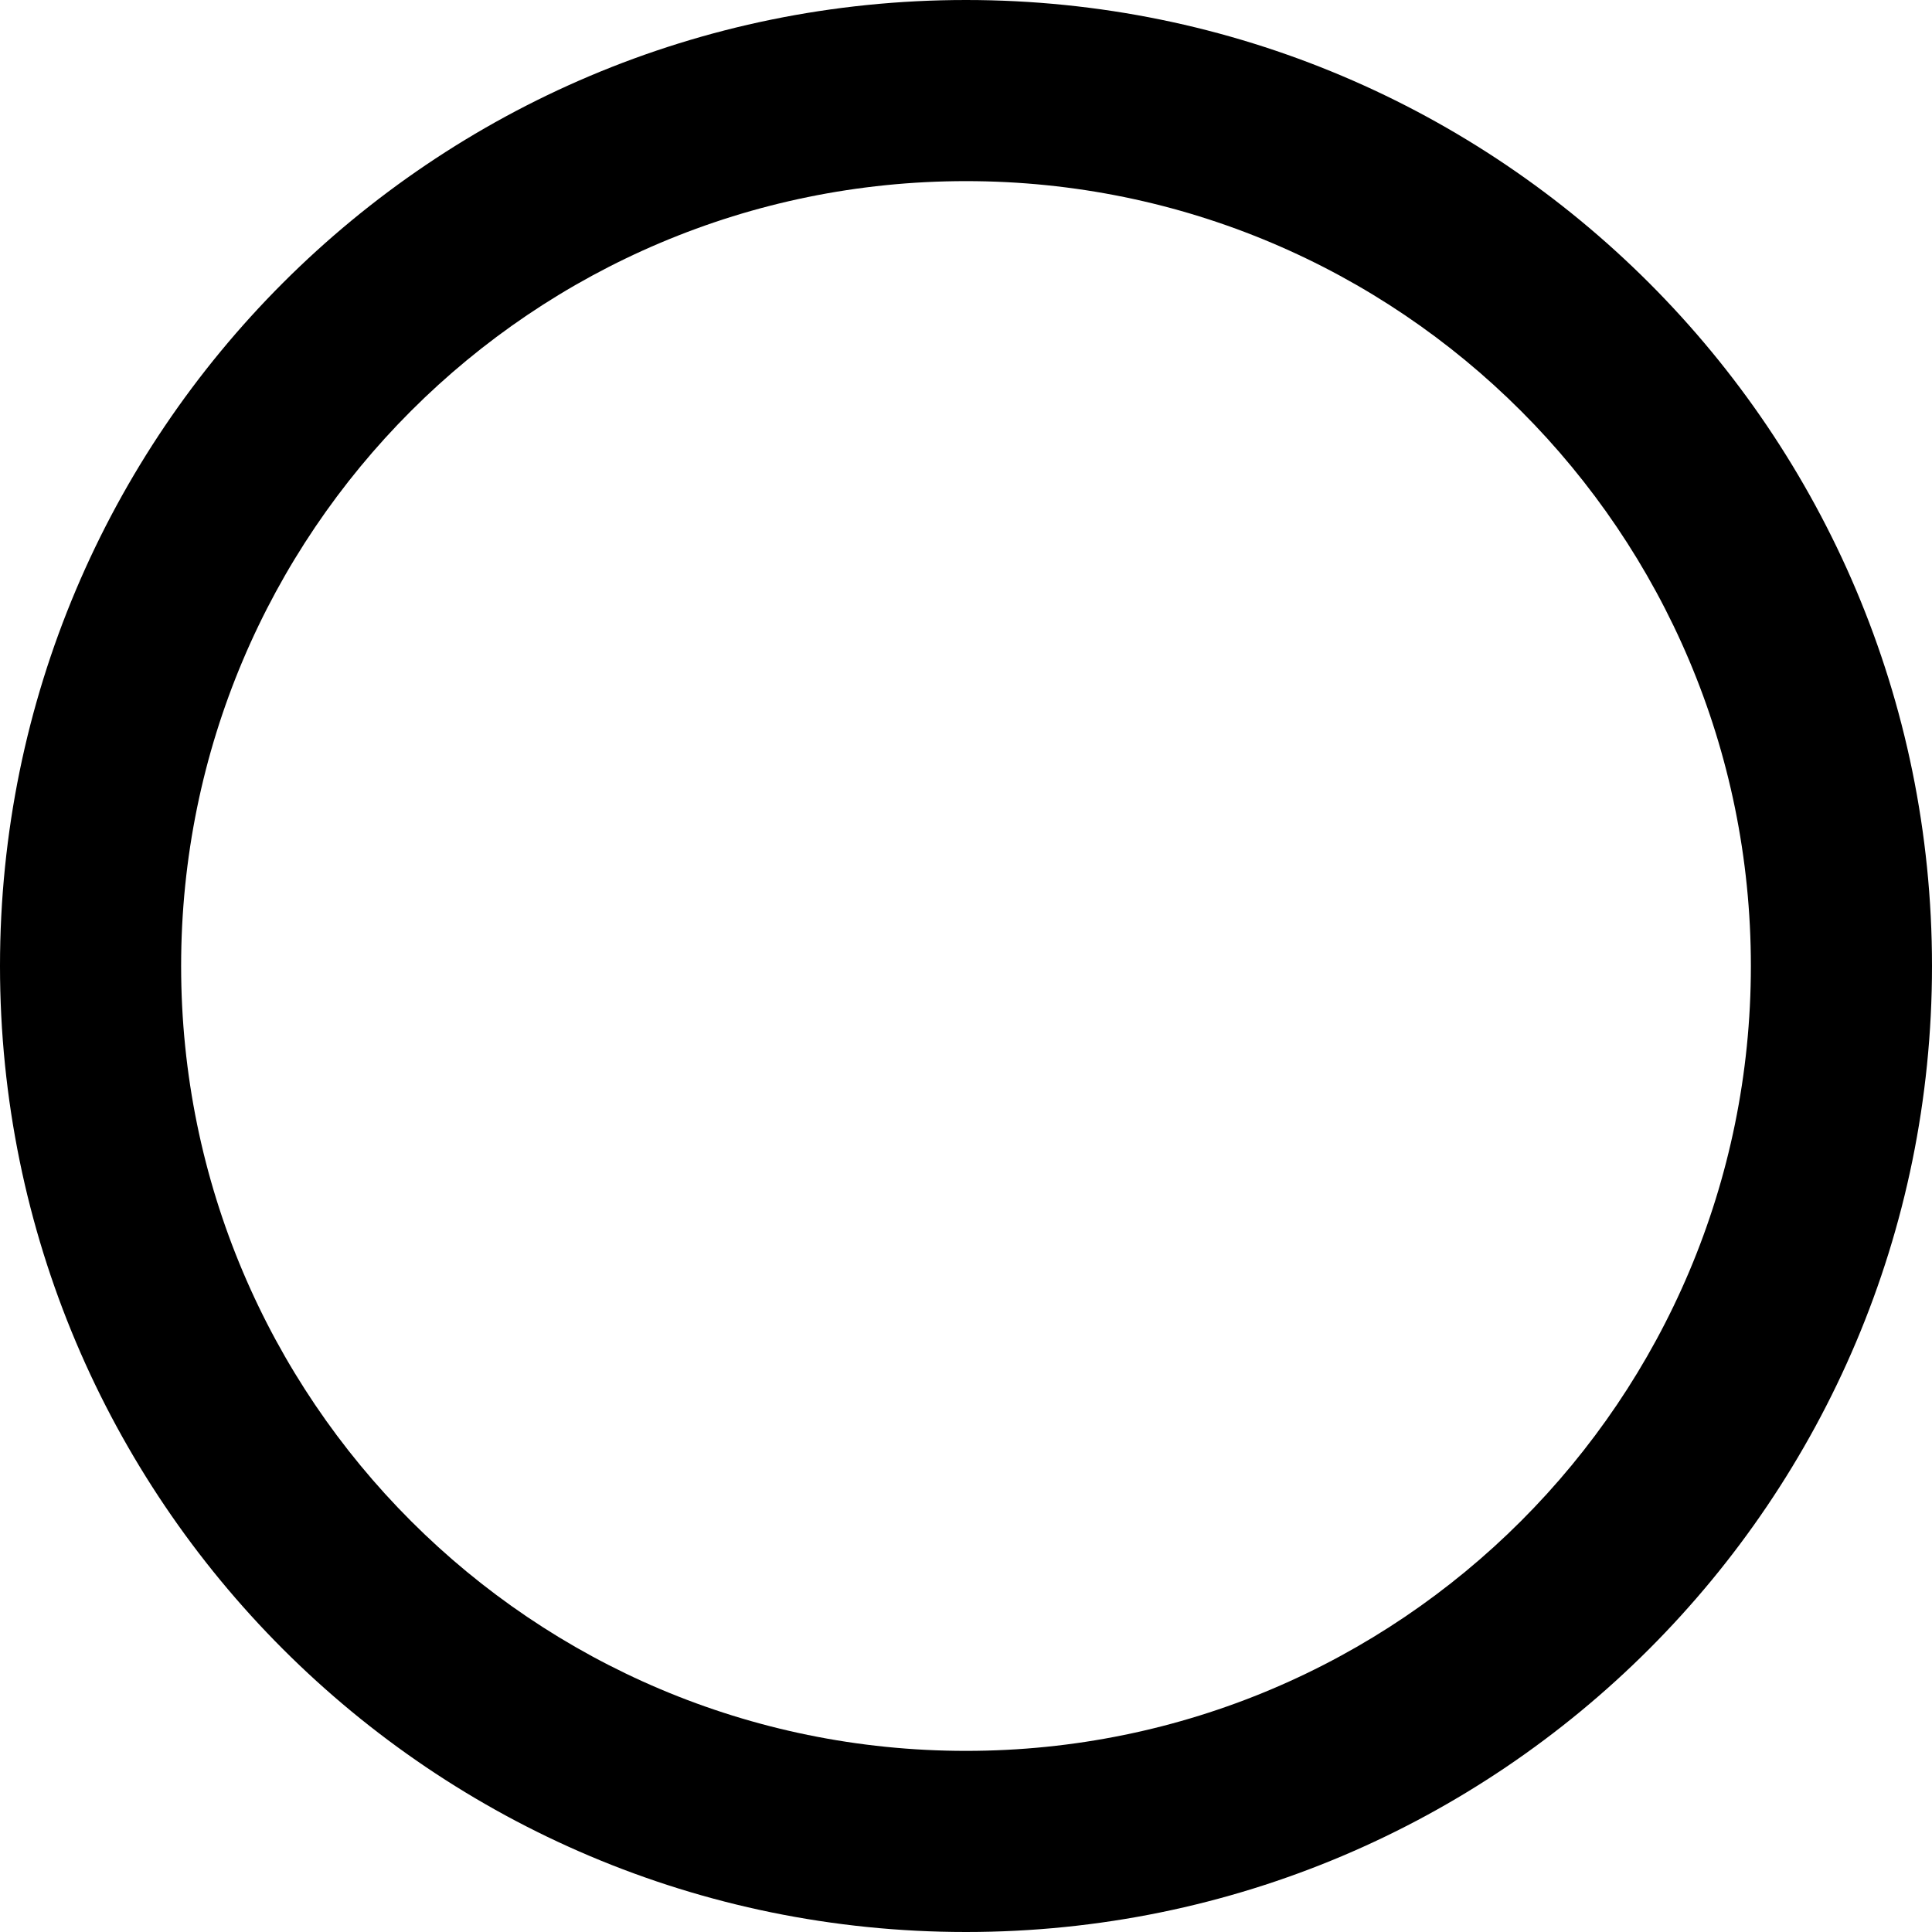
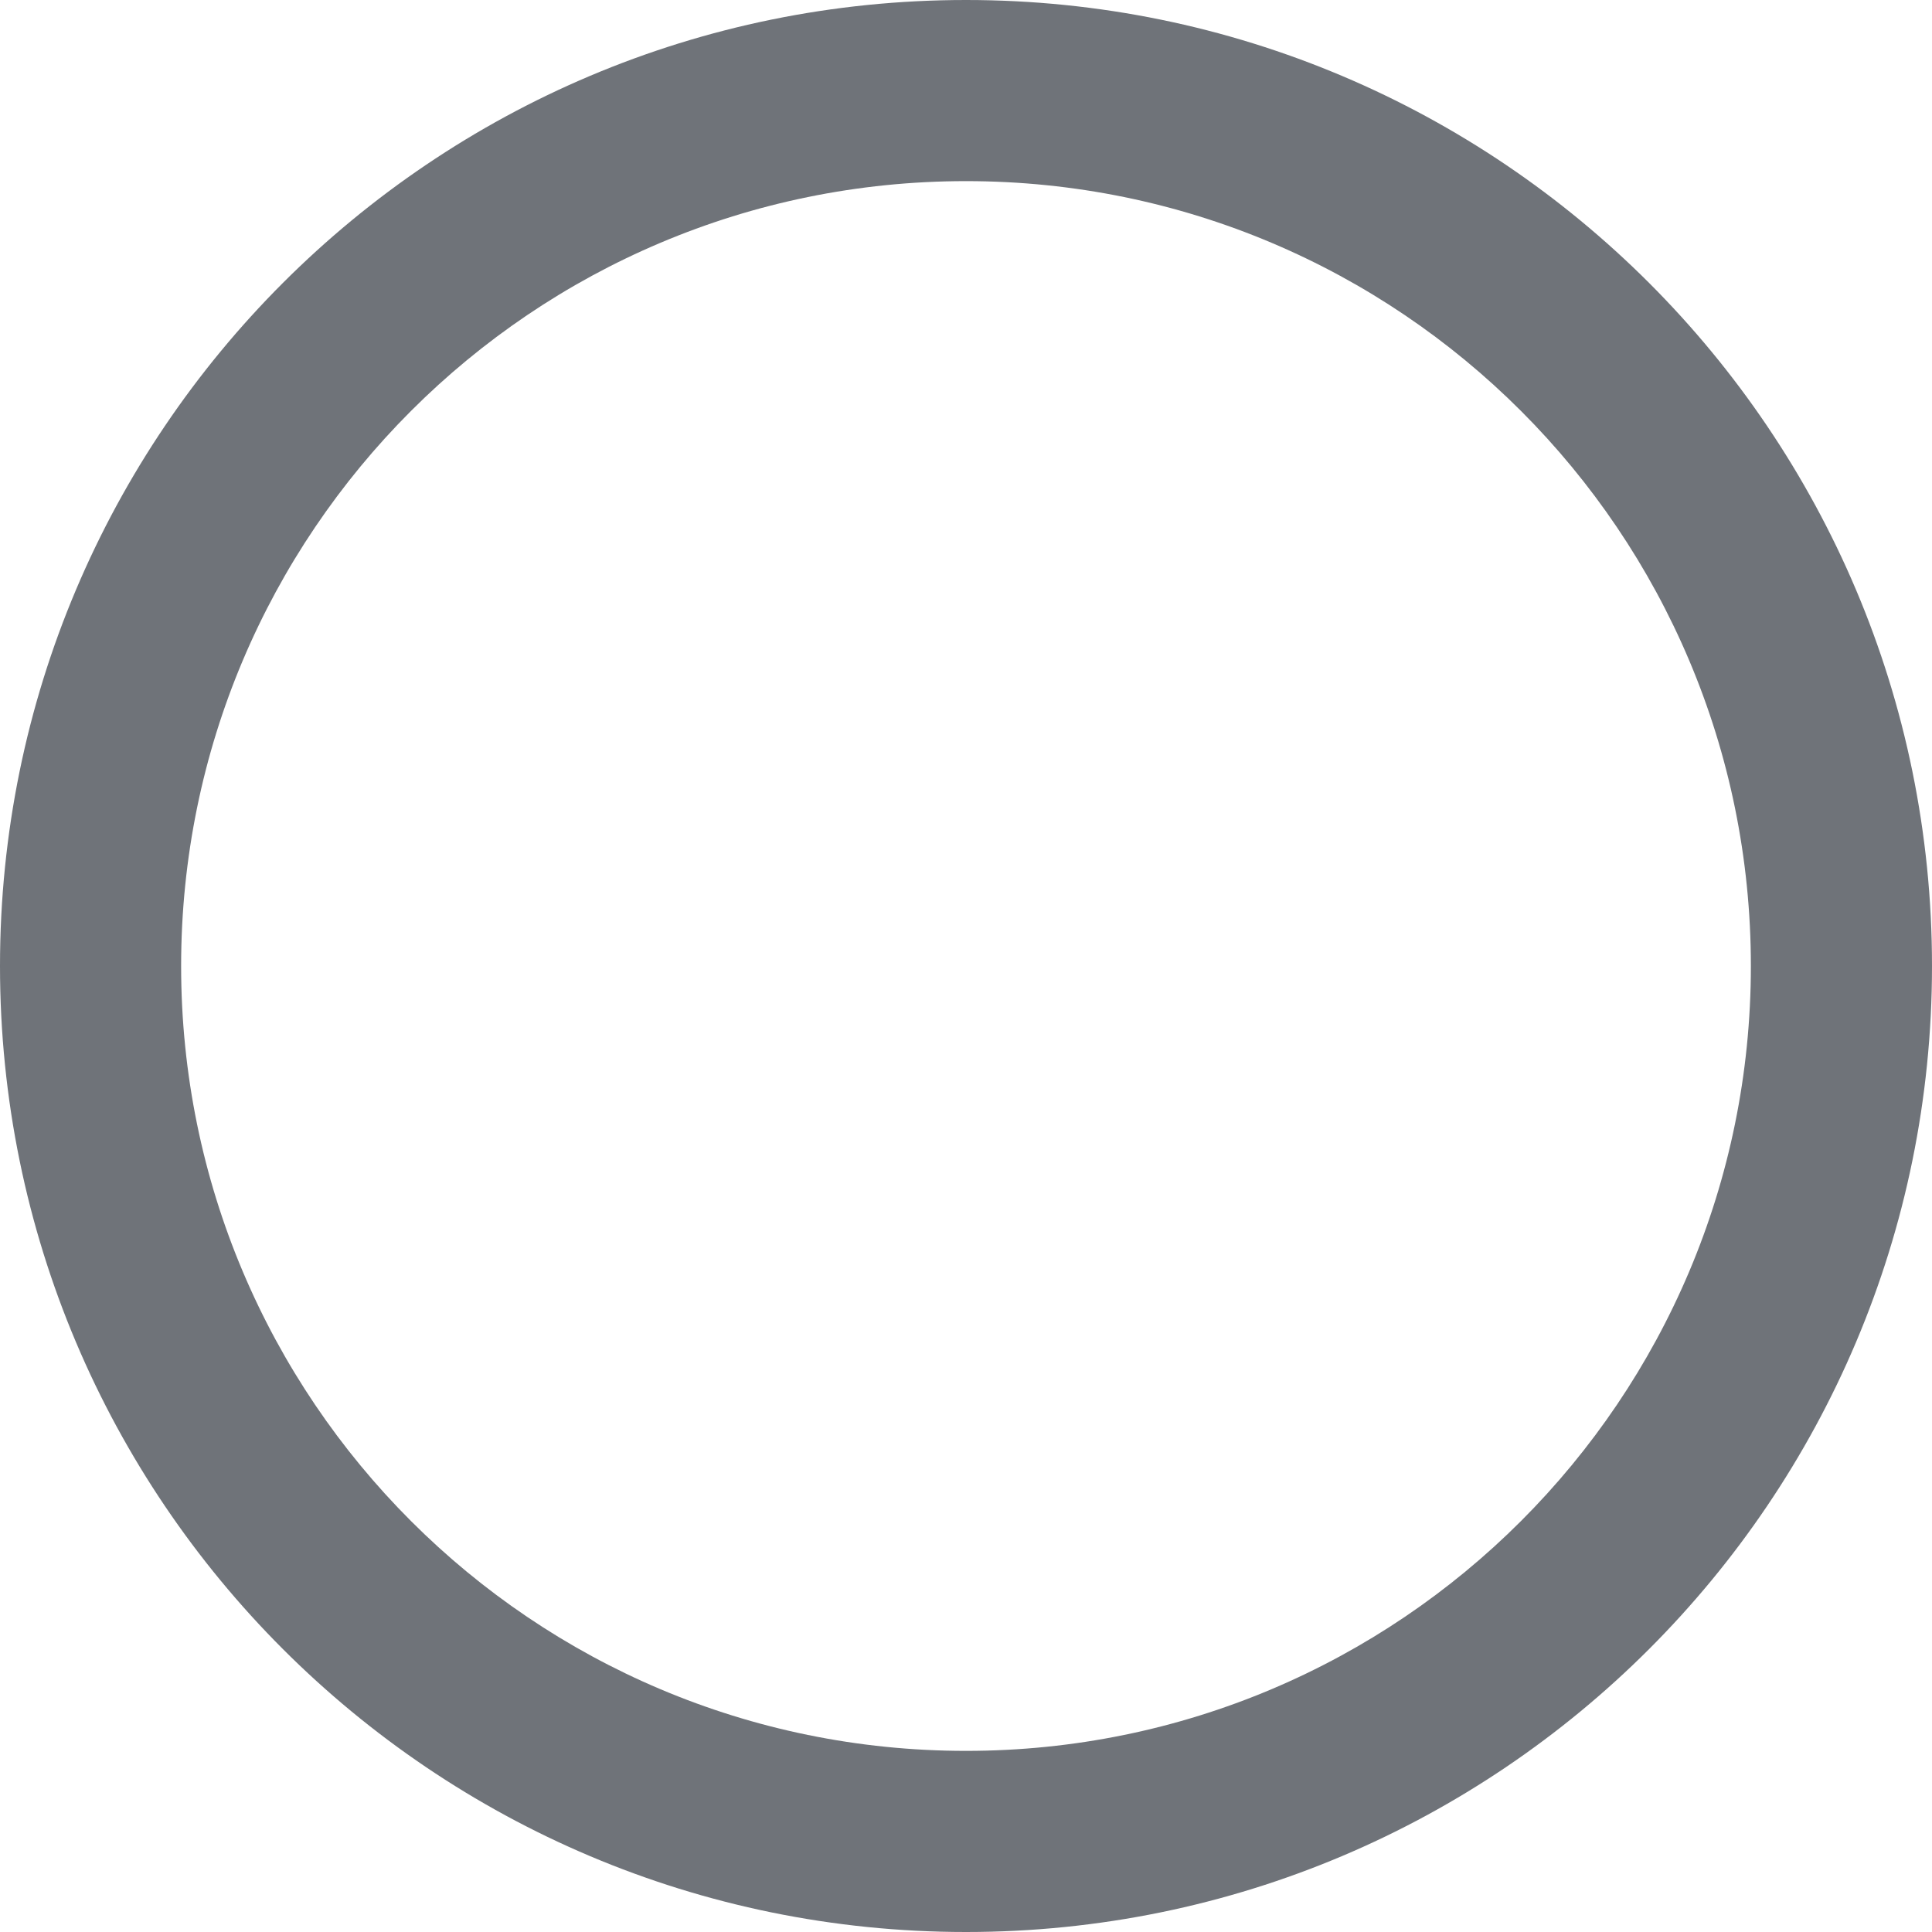
- <svg xmlns="http://www.w3.org/2000/svg" viewBox="0 0 512 512">
+ <svg xmlns="http://www.w3.org/2000/svg" fill="rgba(15, 22, 33, 0.6)" viewBox="0 0 512 512">
  <path d="M512 256C512 397.4 397.4 512 256 512C114.6 512 0 397.4 0 256C0 114.6 114.6 0 256 0C397.4 0 512 114.6 512 256zM256 48C141.1 48 48 141.1 48 256C48 370.9 141.1 464 256 464C370.9 464 464 370.9 464 256C464 141.1 370.9 48 256 48z" />
</svg>
